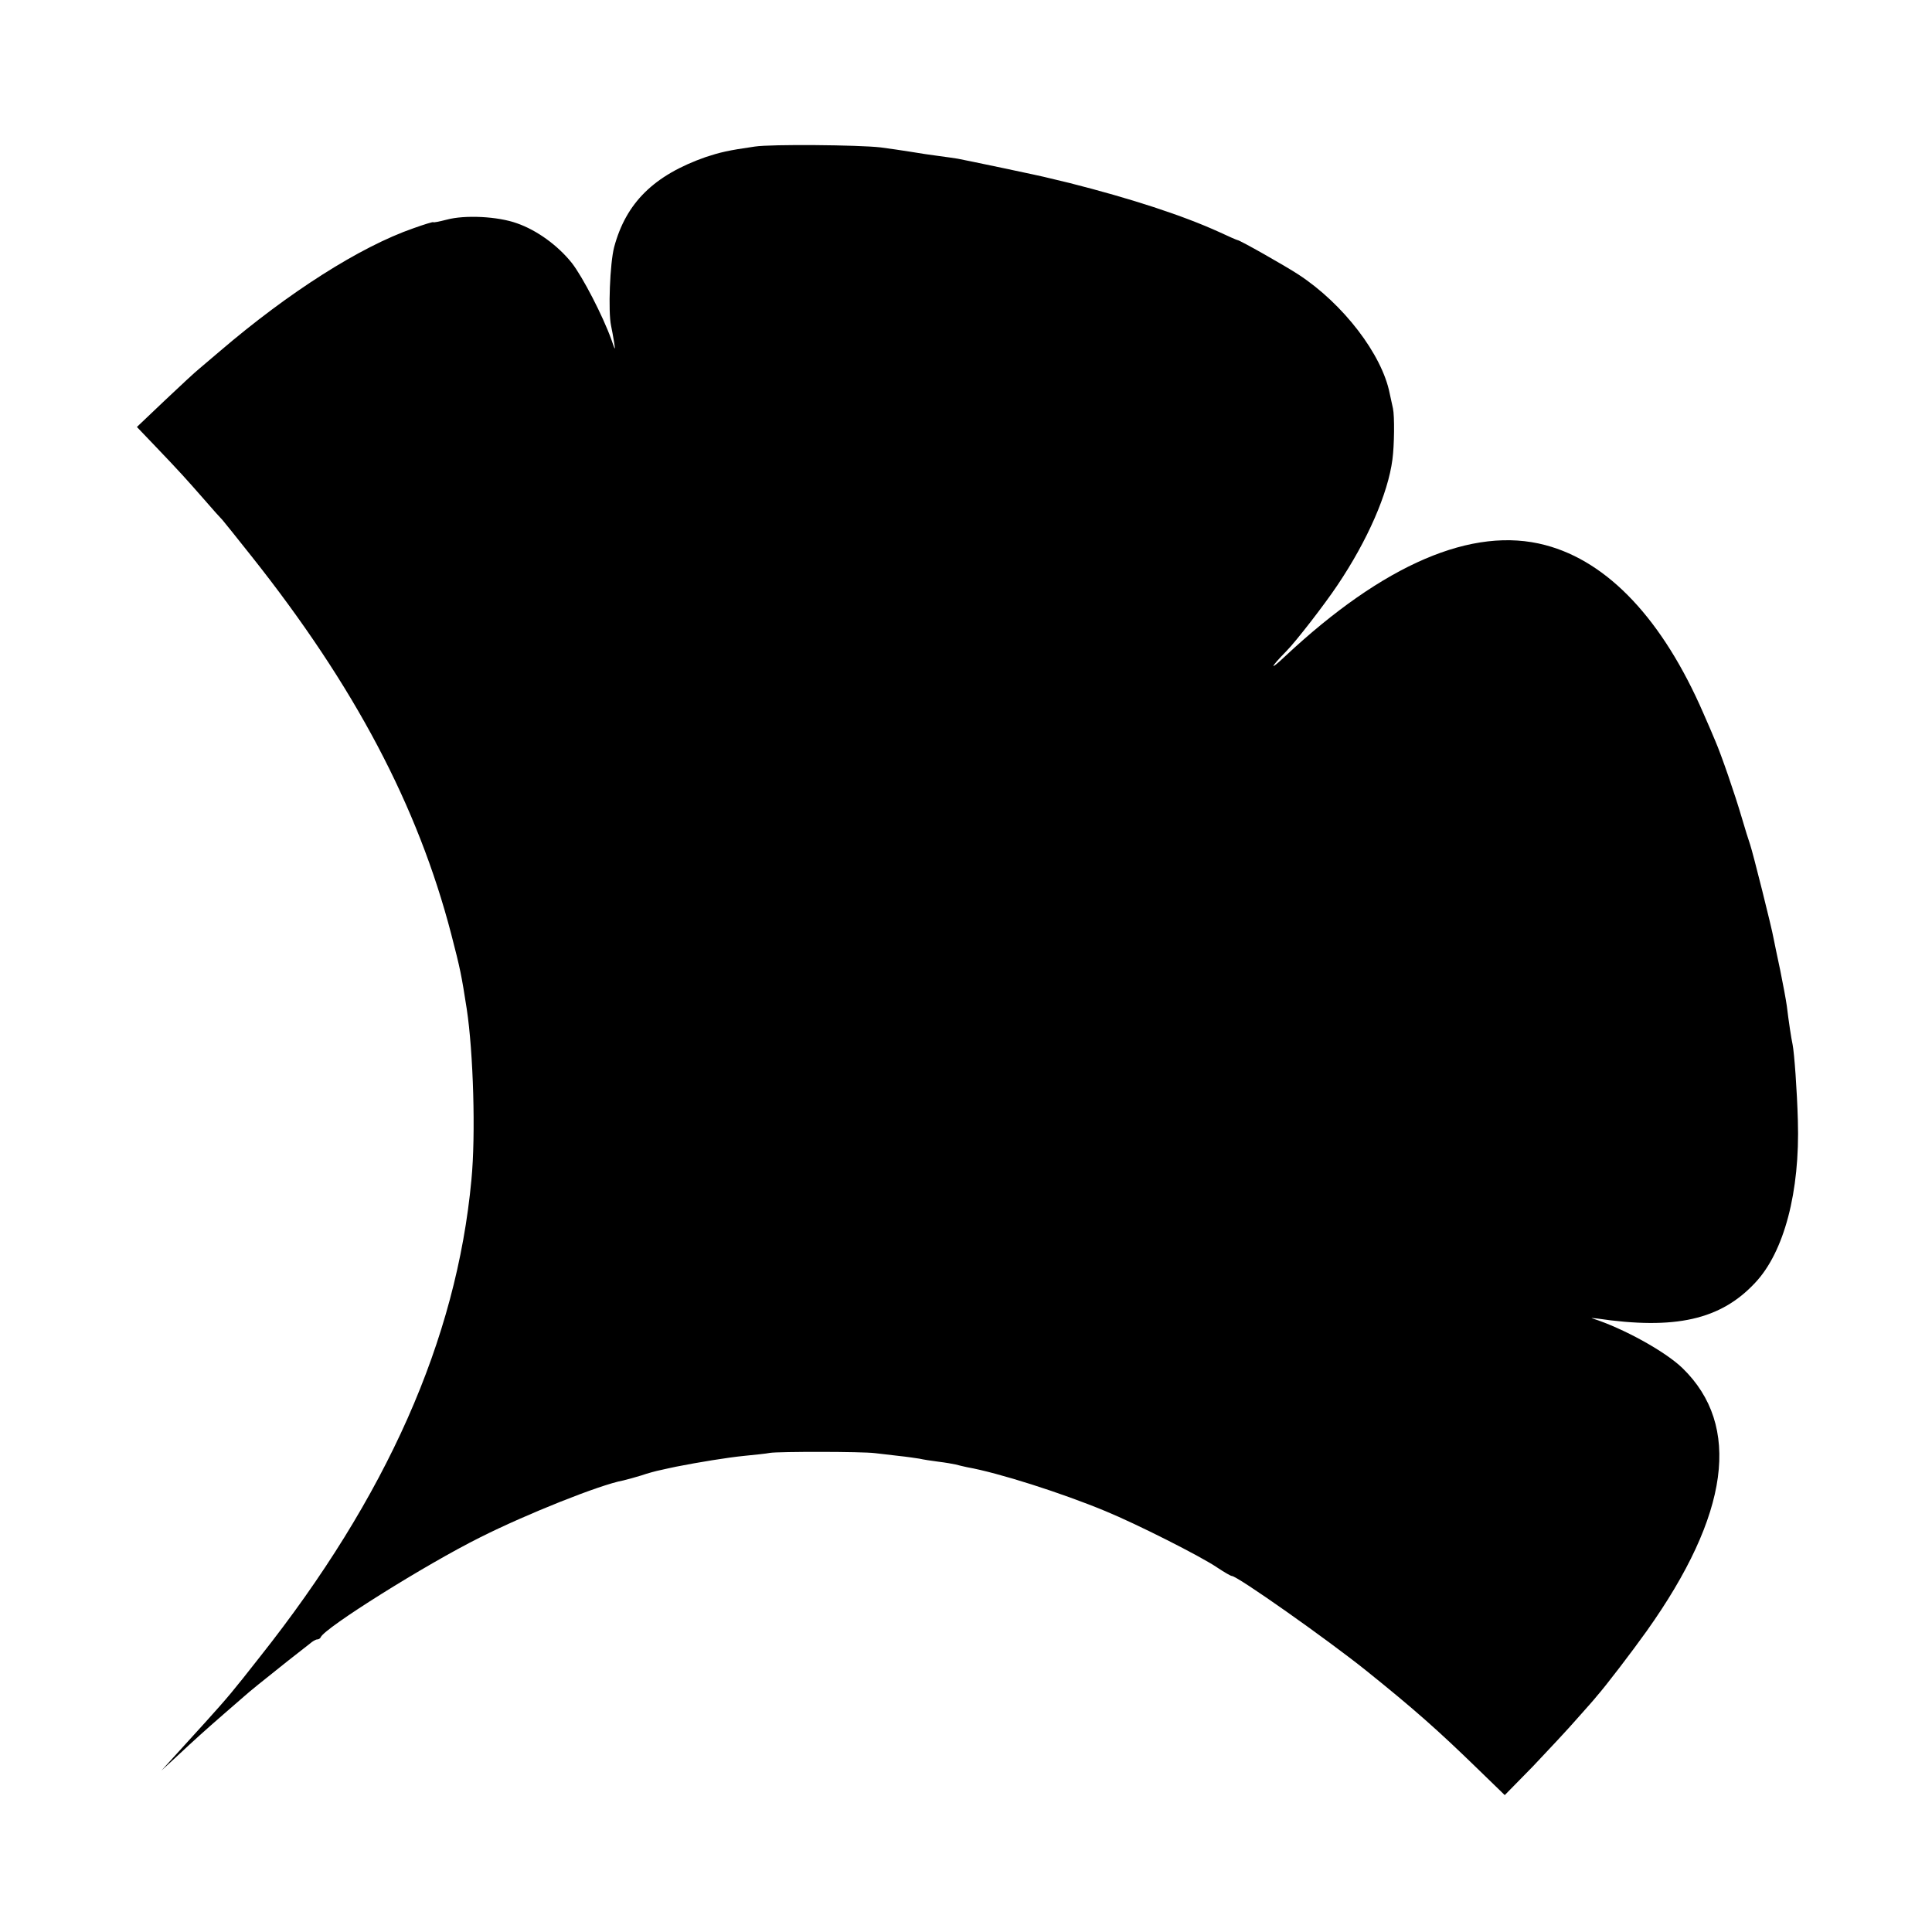
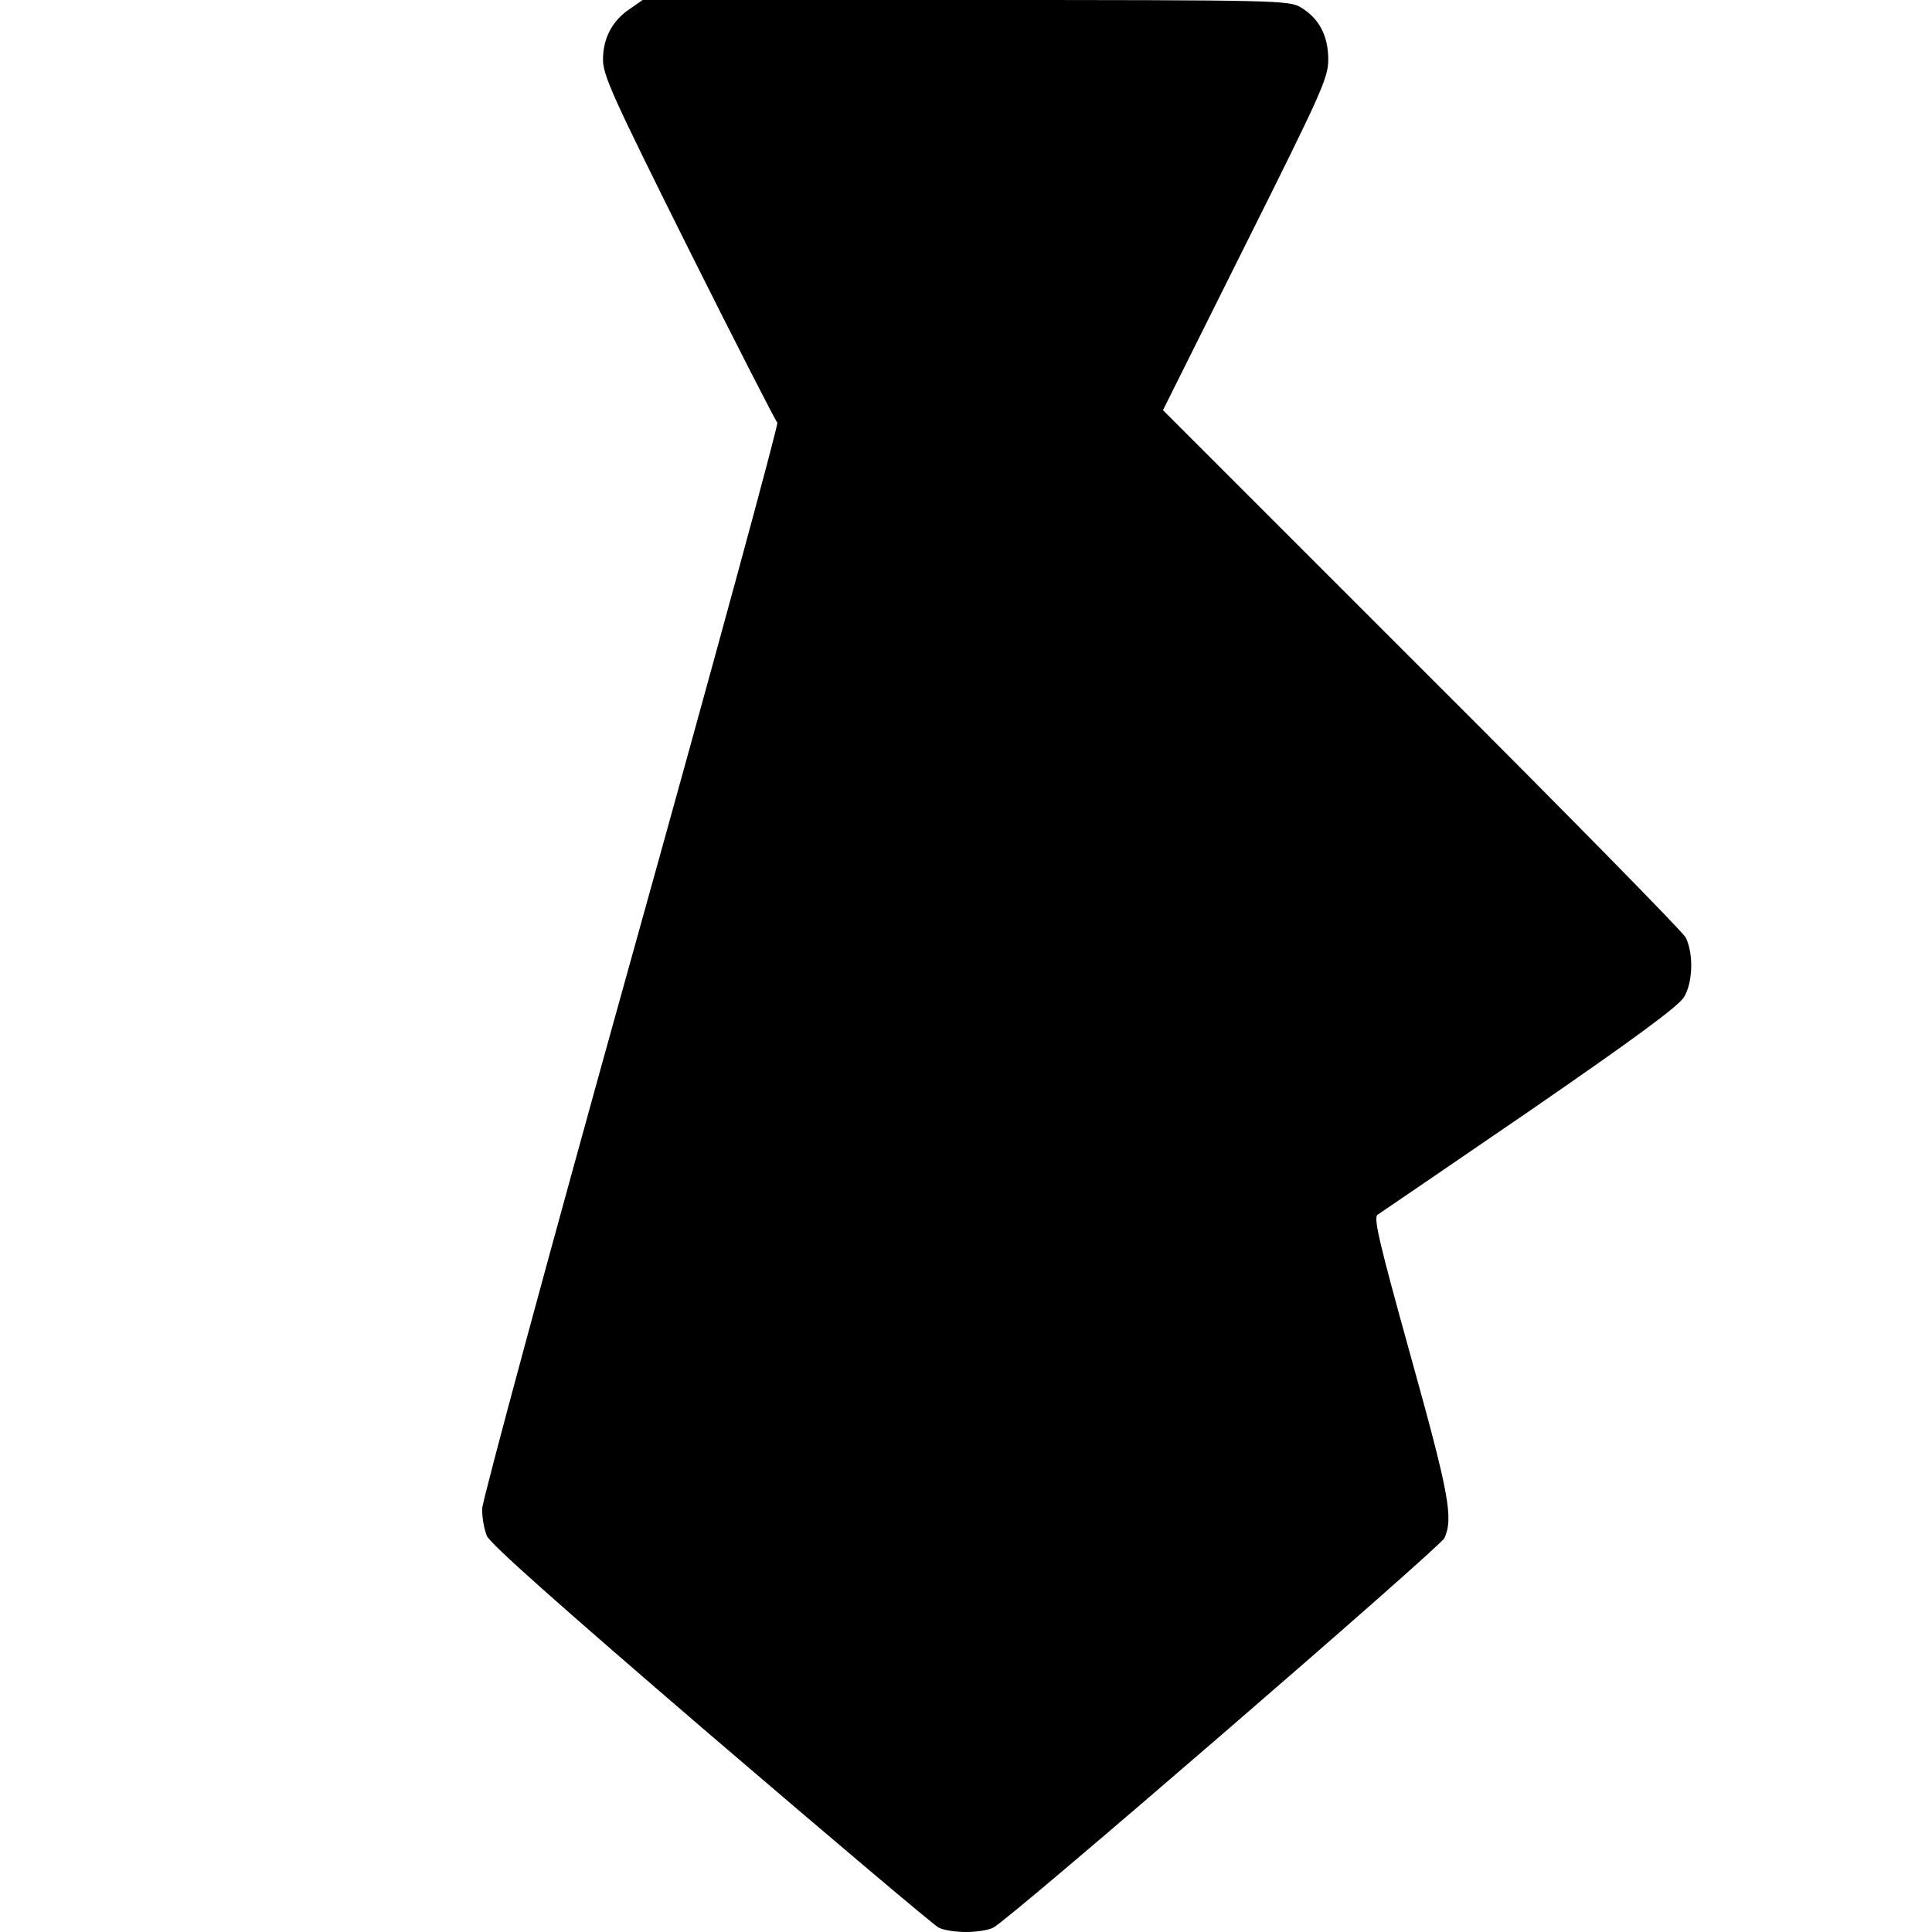
- <svg xmlns="http://www.w3.org/2000/svg" version="1.0" width="700pt" height="700pt" viewBox="0 0 700 700" preserveAspectRatio="xMidYMid meet">
-   <g transform="translate(0,700) scale(0.1,-0.1)" fill="#000000" stroke="none">
-     <path d="M2735 6469 c-98 -14 -126 -21 -178 -38 -188 -66 -289 -166 -332 -327 -15 -58 -22 -232 -11 -284 3 -14 8 -41 11 -60 5 -32 4 -31 -10 10 -31 86 -104 227 -143 277 -51 64 -127 119 -199 144 -69 25 -189 31 -255 13 -27 -7 -48 -11 -48 -9 0 2 -33 -8 -72 -22 -193 -67 -452 -232 -702 -446 -27 -23 -60 -51 -73 -62 -14 -11 -70 -63 -126 -116 l-101 -96 66 -69 c90 -94 114 -121 178 -194 30 -35 60 -68 66 -74 5 -6 53 -65 105 -131 374 -471 603 -905 724 -1370 33 -127 37 -148 56 -270 24 -157 33 -457 17 -620 -54 -579 -307 -1149 -767 -1729 -98 -125 -114 -144 -196 -235 -54 -59 -60 -66 -120 -132 l-40 -44 50 46 c76 71 104 96 175 158 36 31 70 61 76 66 14 13 72 60 154 125 36 28 73 57 83 65 9 8 21 15 26 15 5 0 11 3 13 8 14 34 381 264 578 362 167 84 435 191 518 206 13 3 42 11 65 18 23 8 56 17 72 20 17 4 41 9 55 12 81 16 185 33 245 39 39 4 81 8 95 11 32 5 334 5 380 -1 19 -2 58 -7 86 -10 29 -3 62 -8 75 -10 13 -3 44 -8 69 -11 25 -3 53 -8 62 -10 10 -3 29 -7 42 -10 113 -20 342 -93 501 -159 112 -46 346 -164 406 -205 24 -16 48 -30 52 -30 20 0 346 -230 487 -343 173 -139 259 -215 403 -355 l99 -96 102 104 c55 58 128 136 161 174 33 37 65 73 70 80 32 36 129 163 181 236 301 423 344 745 130 953 -63 61 -216 145 -326 180 -8 2 -1 2 15 0 284 -42 449 -5 574 129 105 111 163 330 155 588 -3 110 -13 245 -19 275 -5 23 -14 82 -21 140 -3 22 -14 81 -24 130 -11 50 -21 101 -24 115 -6 36 -75 311 -85 340 -5 14 -19 59 -31 100 -24 82 -74 227 -95 275 -7 17 -26 62 -43 100 -147 339 -345 550 -573 610 -263 70 -586 -69 -944 -404 -57 -54 -54 -41 5 19 35 35 140 171 186 240 109 162 183 332 199 455 7 51 8 158 2 185 -2 8 -7 33 -12 55 -28 141 -168 324 -330 430 -47 31 -213 125 -221 125 -2 0 -32 13 -66 29 -134 61 -322 122 -543 178 -33 8 -67 16 -75 18 -25 7 -303 65 -330 70 -14 2 -45 7 -70 10 -25 3 -70 10 -100 15 -30 5 -80 12 -110 16 -79 9 -396 12 -455 3z" />
+ <svg xmlns="http://www.w3.org/2000/svg" version="1.0" width="512pt" height="512pt" viewBox="0 0 512 512" preserveAspectRatio="xMidYMid meet">
+   <g transform="translate(0,512) scale(0.1,-0.1)" fill="#000000" stroke="none">
+     <path d="M1670 5097 c-47 -31 -72 -78 -72 -135 0 -42 27 -101 227 -502 125 -250 231 -457 235 -460 4 -3 -170 -642 -387 -1420 -217 -778 -394 -1434 -395 -1457 -1 -23 5 -55 12 -73 9 -21 190 -182 594 -529 320 -274 591 -503 603 -509 12 -7 45 -12 73 -12 28 0 61 5 73 12 46 24 1183 1007 1195 1032 24 54 12 117 -90 484 -83 299 -99 366 -87 373 8 5 189 129 404 276 280 193 394 277 408 301 24 40 25 117 4 158 -9 16 -324 337 -701 713 l-684 684 219 439 c202 404 219 442 219 490 0 63 -24 109 -72 138 -32 19 -52 20 -889 20 l-856 0 -33 -23z" />
  </g>
</svg>
